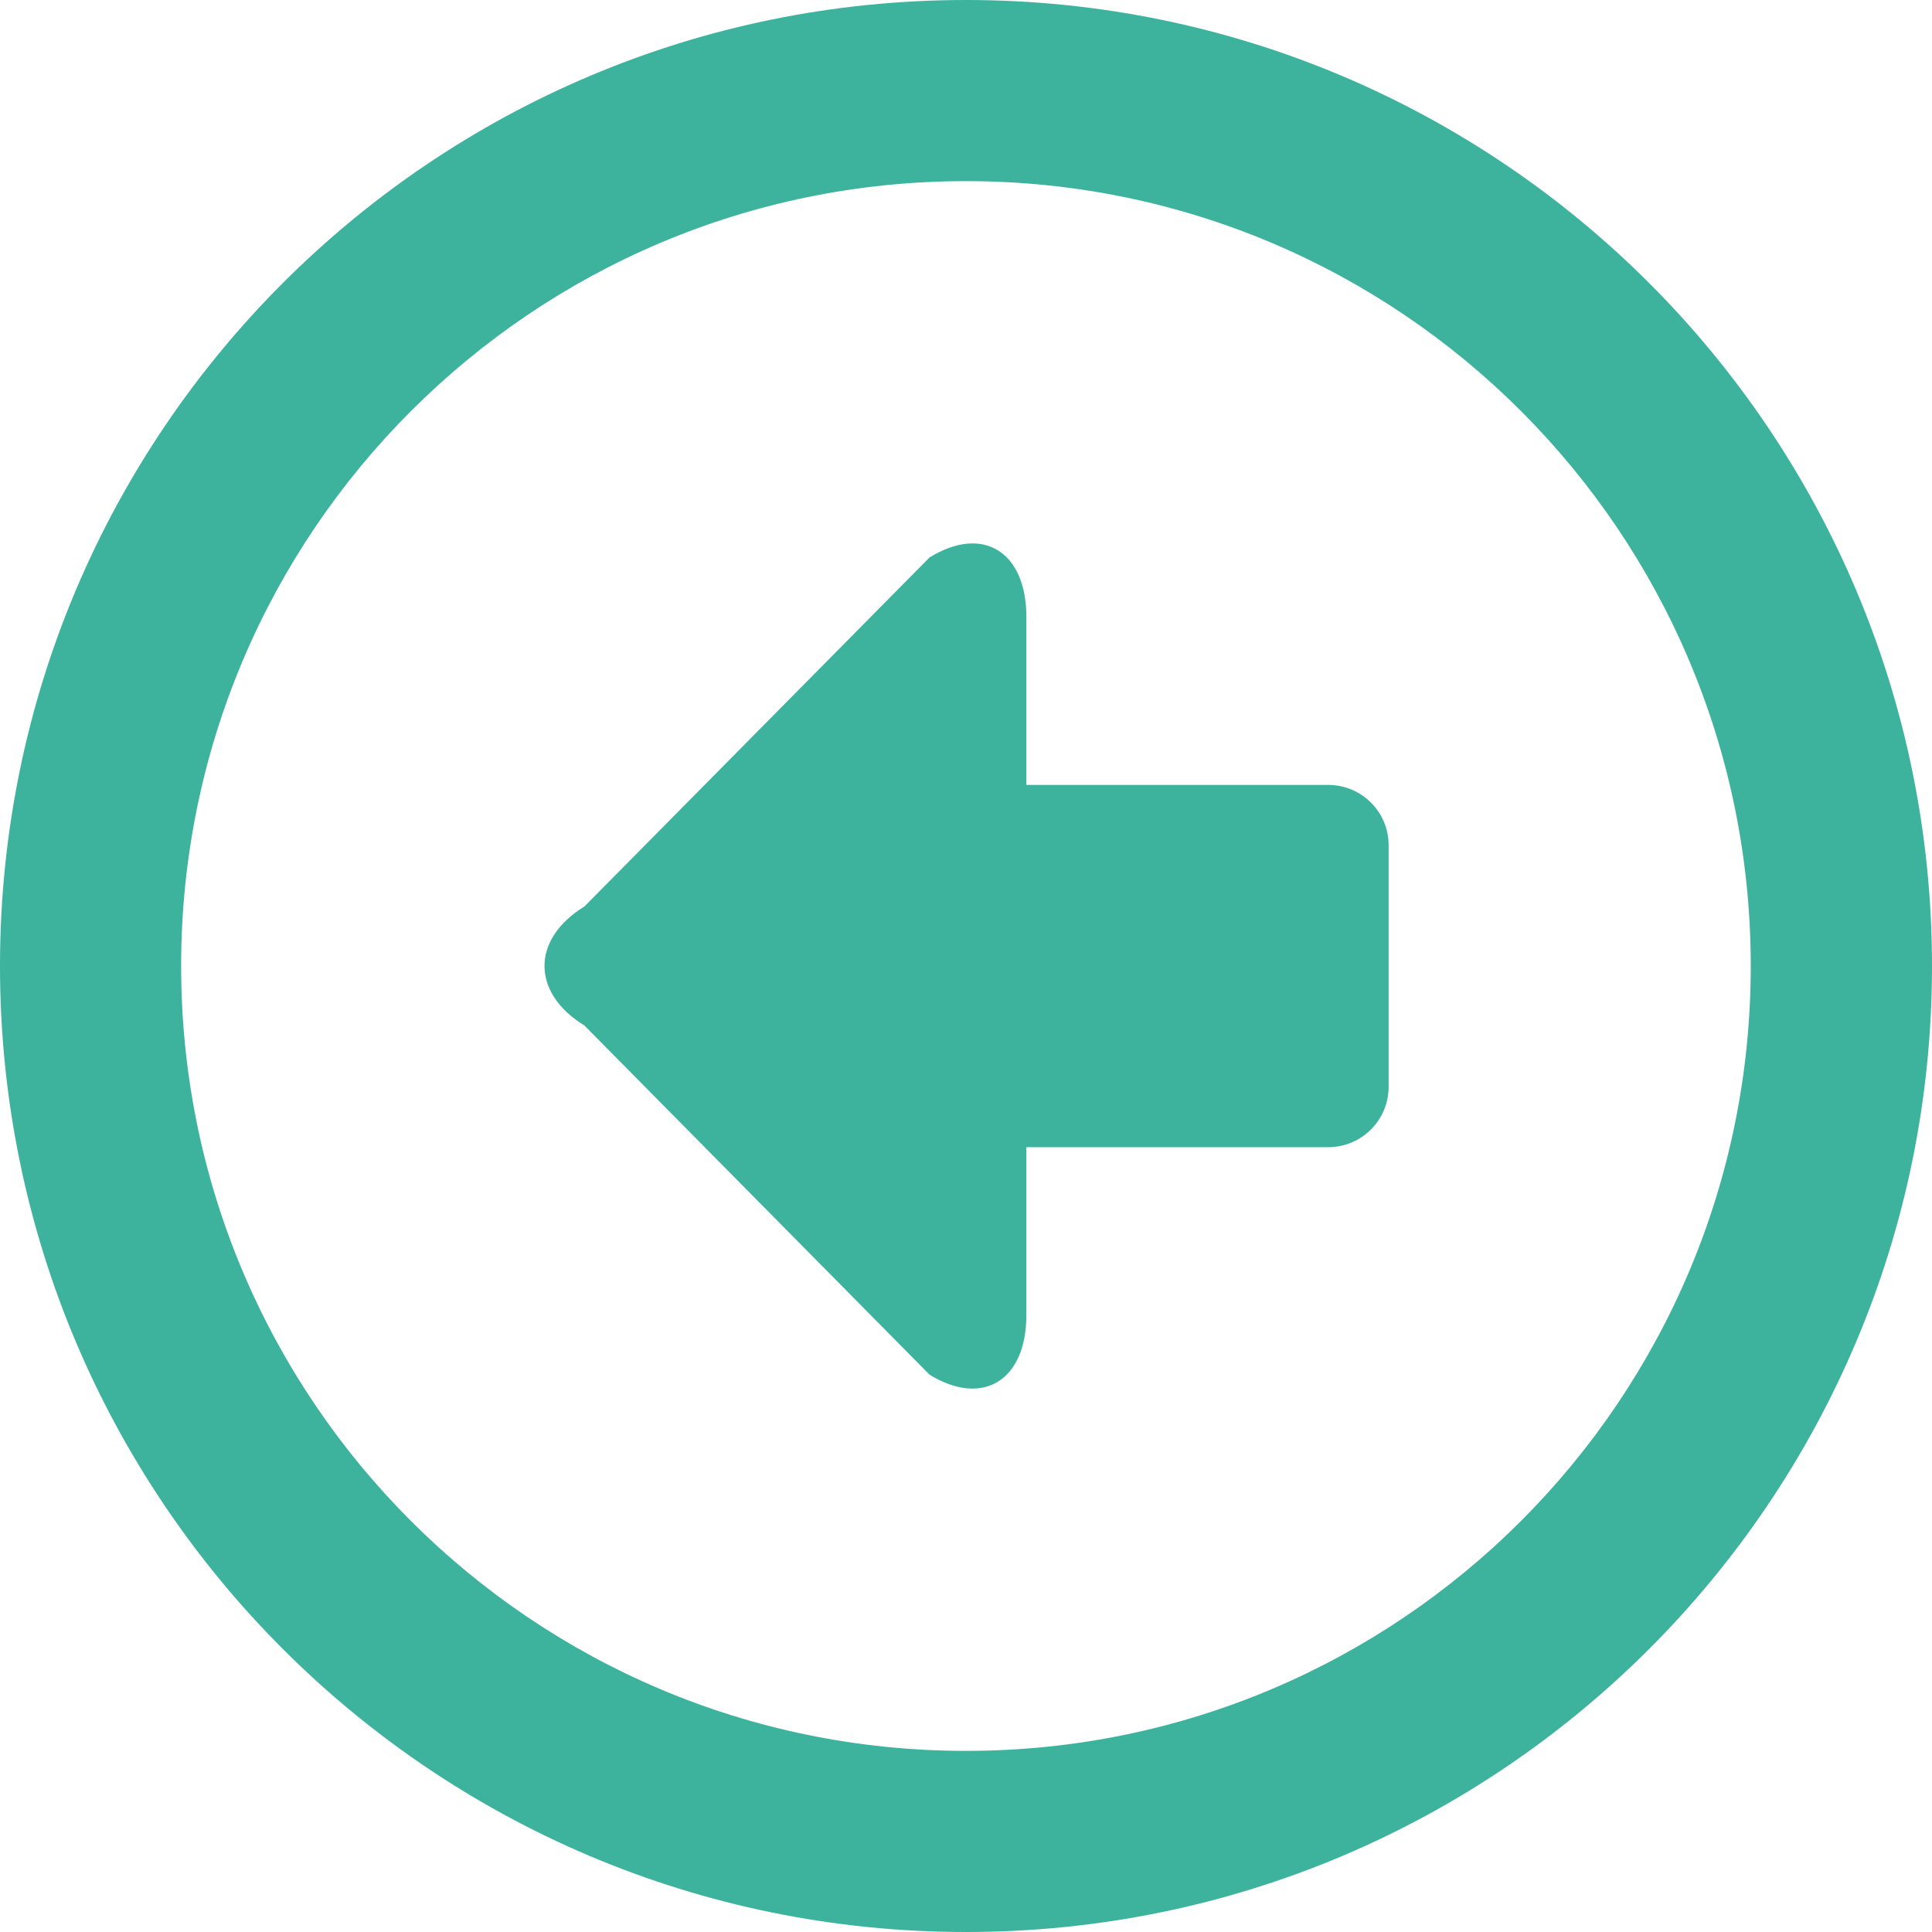
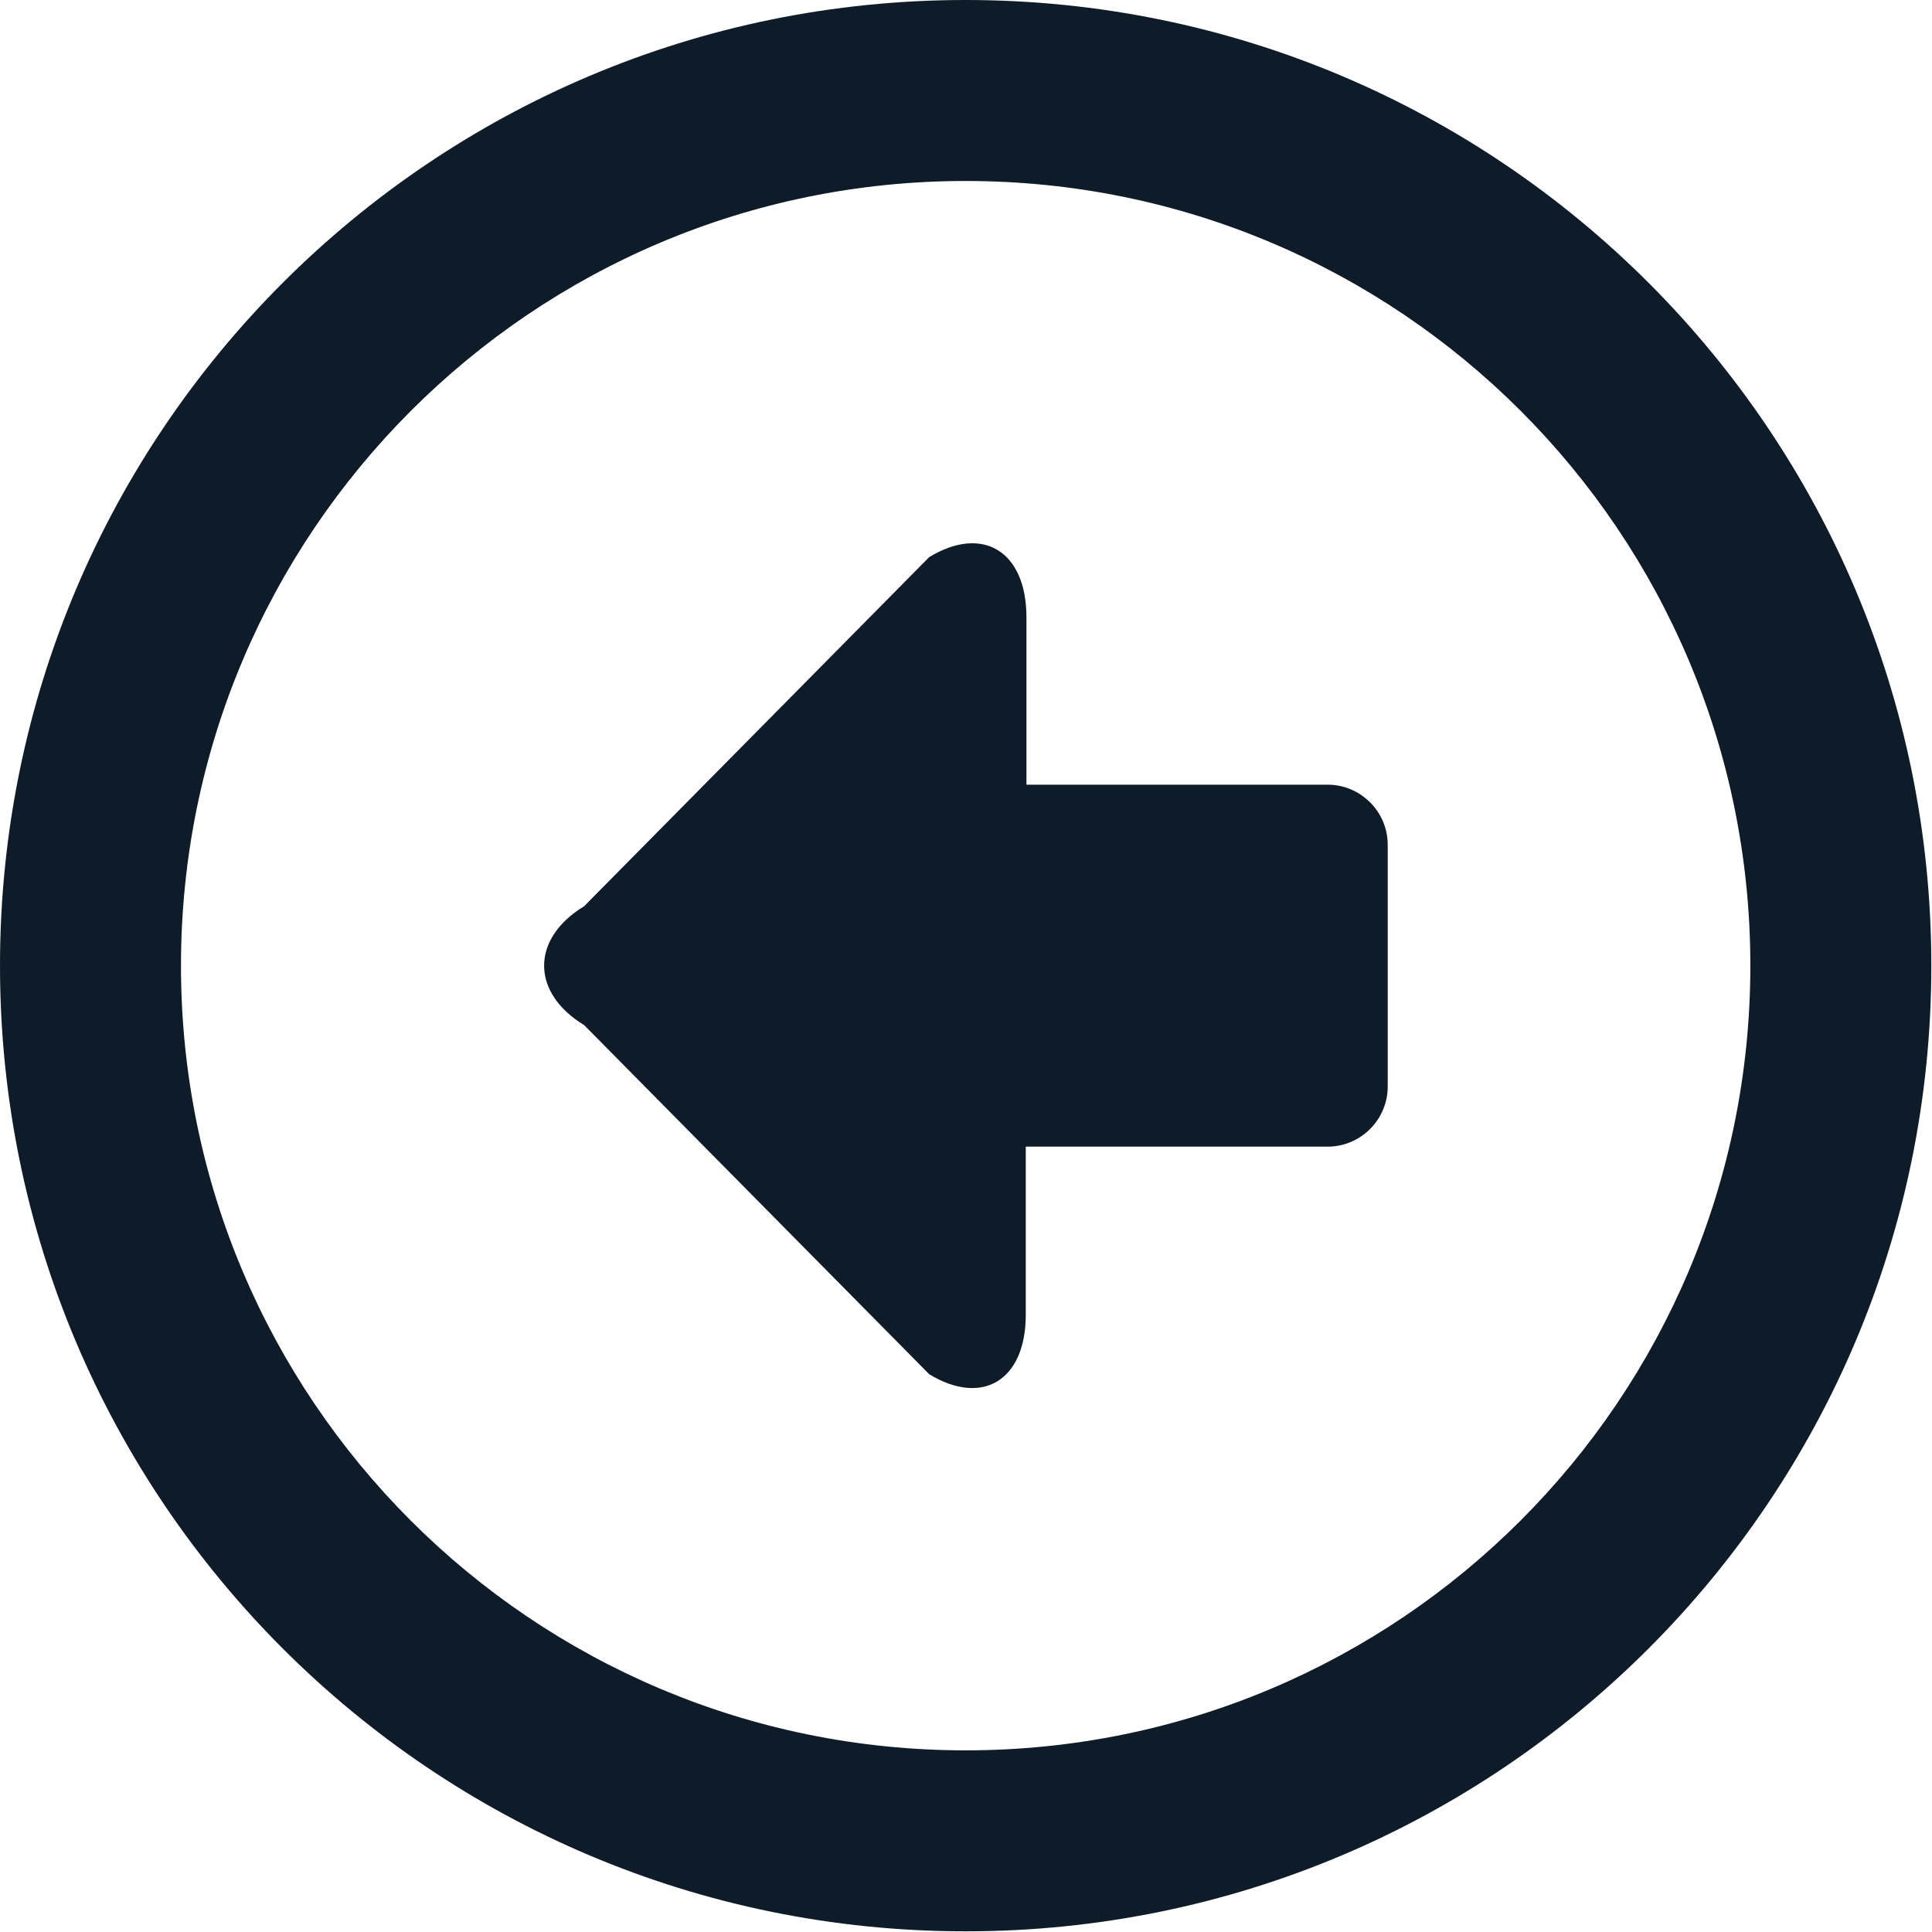
- <svg xmlns="http://www.w3.org/2000/svg" version="1.1" id="Layer_1" x="0px" y="0px" viewBox="0 0 286.054 286.054" style="enable-background:new 0 0 286.054 286.054;" xml:space="preserve">
+ <svg xmlns="http://www.w3.org/2000/svg" version="1.1" id="Layer_1" x="0px" y="0px" viewBox="0 0 286.1 286.1" style="enable-background:new 0 0 286.1 286.1;" xml:space="preserve">
+   <style type="text/css">
+ 	.st0{fill:#0E1B28;}
+ </style>
  <g>
-     <path style="fill:#3DB39E;" d="M143.027,0C64.022,0,0,64.04,0,143.027s64.022,143.027,143.027,143.027   c78.996,0,143.027-64.04,143.027-143.027S222.014,0,143.027,0z M143.027,26.818c64.192,0,116.192,52.026,116.192,116.209   c0,64.192-51.999,116.209-116.192,116.209S26.818,207.219,26.818,143.027C26.818,78.853,78.844,26.818,143.027,26.818z    M137.628,82.535l-51.096,51.677c-7.884,4.845-7.884,12.783,0,17.628l51.096,51.695c7.875,4.836,14.338,0.876,14.338-8.832v-24.851   h44.696c4.943,0,8.939-4.005,8.939-8.939v-35.757c0-4.943-3.996-8.939-8.939-8.939h-44.696v-24.86   C151.966,81.642,145.503,77.681,137.628,82.535z" />
+     <path class="st0" d="M143,0C64,0,0,64,0,143s64,143,143,143c79,0,143-64,143-143S222,0,143,0z M143,26.8   c64.2,0,116.2,52,116.2,116.2c0,64.2-52,116.2-116.2,116.2S26.8,207.2,26.8,143C26.8,78.9,78.8,26.8,143,26.8z M137.6,82.5   l-51.1,51.7c-7.9,4.8-7.9,12.8,0,17.6l51.1,51.7c7.9,4.8,14.3,0.9,14.3-8.8v-24.9h44.7c4.9,0,8.9-4,8.9-8.9v-35.8   c0-4.9-4-8.9-8.9-8.9H152V91.4C152,81.6,145.5,77.7,137.6,82.5z" />
  </g>
-   <g>
- </g>
-   <g>
- </g>
-   <g>
- </g>
-   <g>
- </g>
-   <g>
- </g>
-   <g>
- </g>
-   <g>
- </g>
-   <g>
- </g>
-   <g>
- </g>
-   <g>
- </g>
-   <g>
- </g>
-   <g>
- </g>
-   <g>
- </g>
-   <g>
- </g>
-   <g>
- </g>
</svg>
